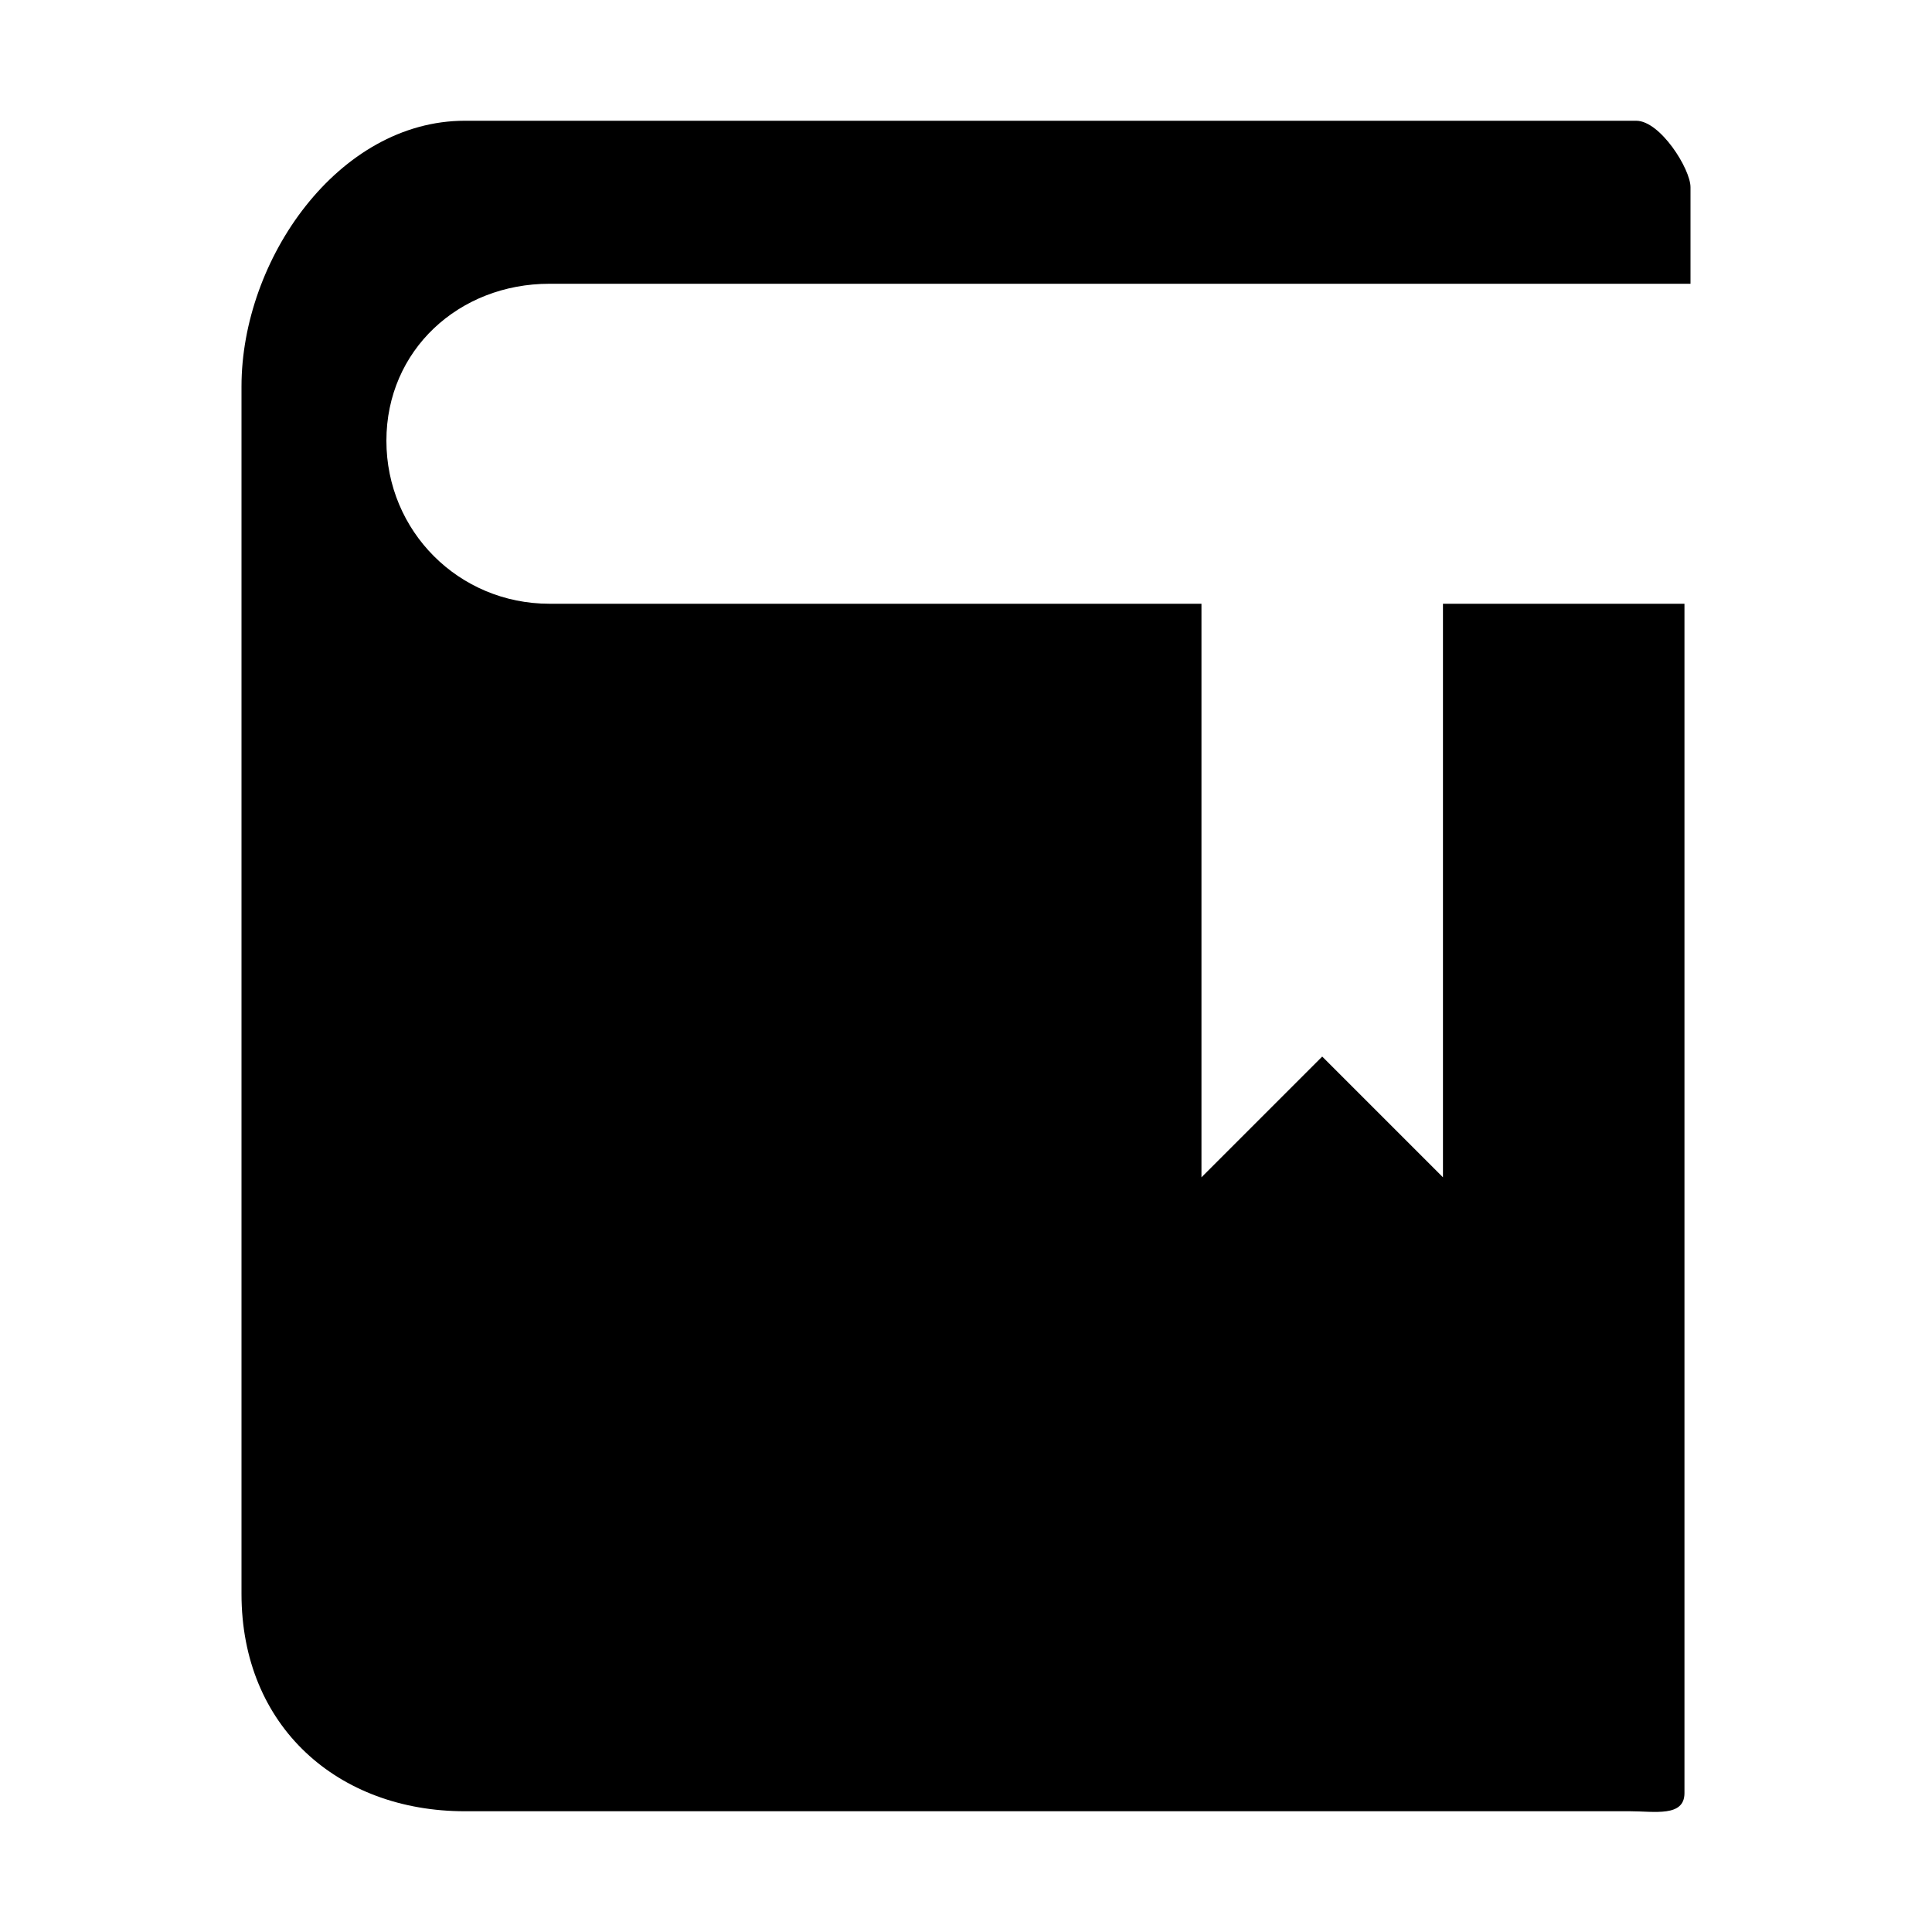
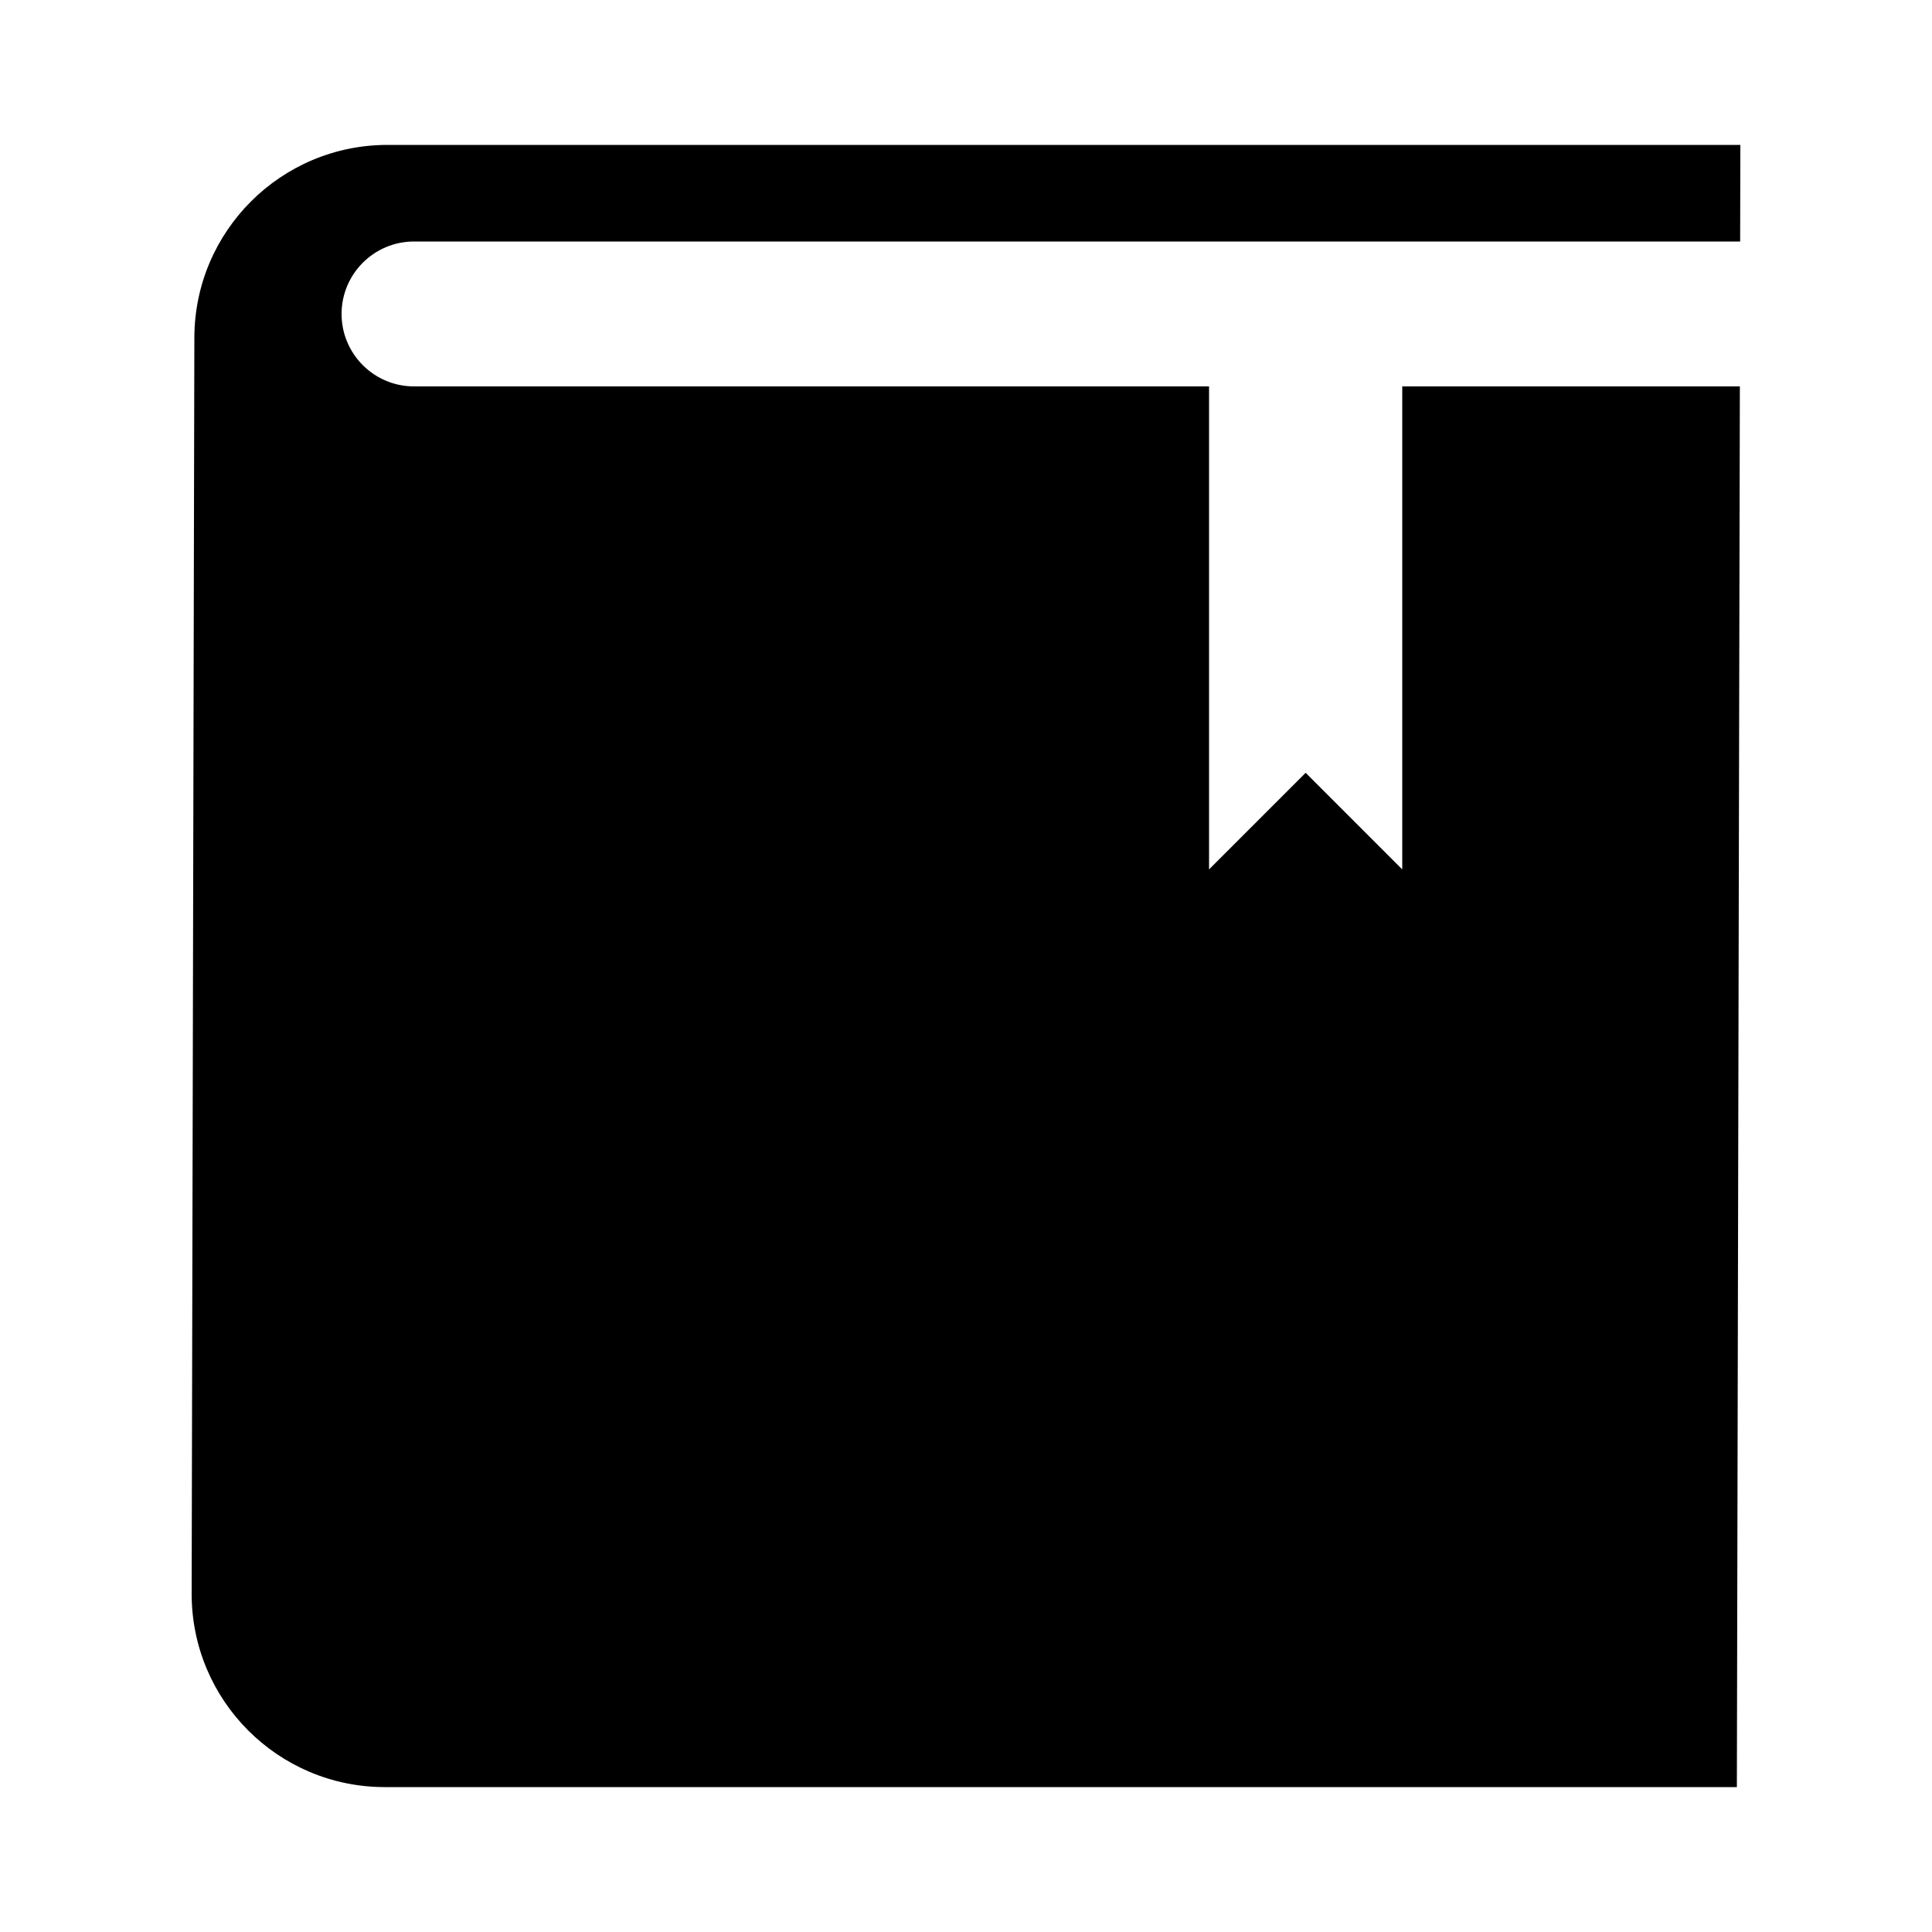
- <svg xmlns="http://www.w3.org/2000/svg" t="1761876843327" class="icon" viewBox="0 0 1024 1024" version="1.1" p-id="20064" width="200" height="200">
-   <path d="M291.2 150.4H896V99.2c0-9.6-16-35.2-28.8-35.2H246.4C179.2 64 128 137.6 128 204.8v640C128 915.2 179.2 960 246.4 960H864c12.8 0 28.8 3.2 28.8-9.6V320h-128v304l-64-64-64 64V320H291.2c-48 0-86.4-38.4-86.4-86.4s38.4-83.2 86.4-83.2z" fill="currentColor" p-id="20065" />
+ <svg xmlns="http://www.w3.org/2000/svg" width="20" height="20" viewBox="0 0 20 20" fill="none">
+   <path fill-rule="evenodd" clip-rule="evenodd" d="M18.014 2.5H4.286C3.872 2.5 3.536 2.836 3.536 3.25C3.536 3.664 3.872 4 4.286 4H12.516V9L13.516 8L14.516 9V4H18.011L17.98 18.5H3.984C2.878 18.5 1.982 17.602 1.984 16.496L2.012 3.496C2.014 2.393 2.909 1.5 4.012 1.5H18.016L18.014 2.5Z" fill="currentColor" />
</svg>
